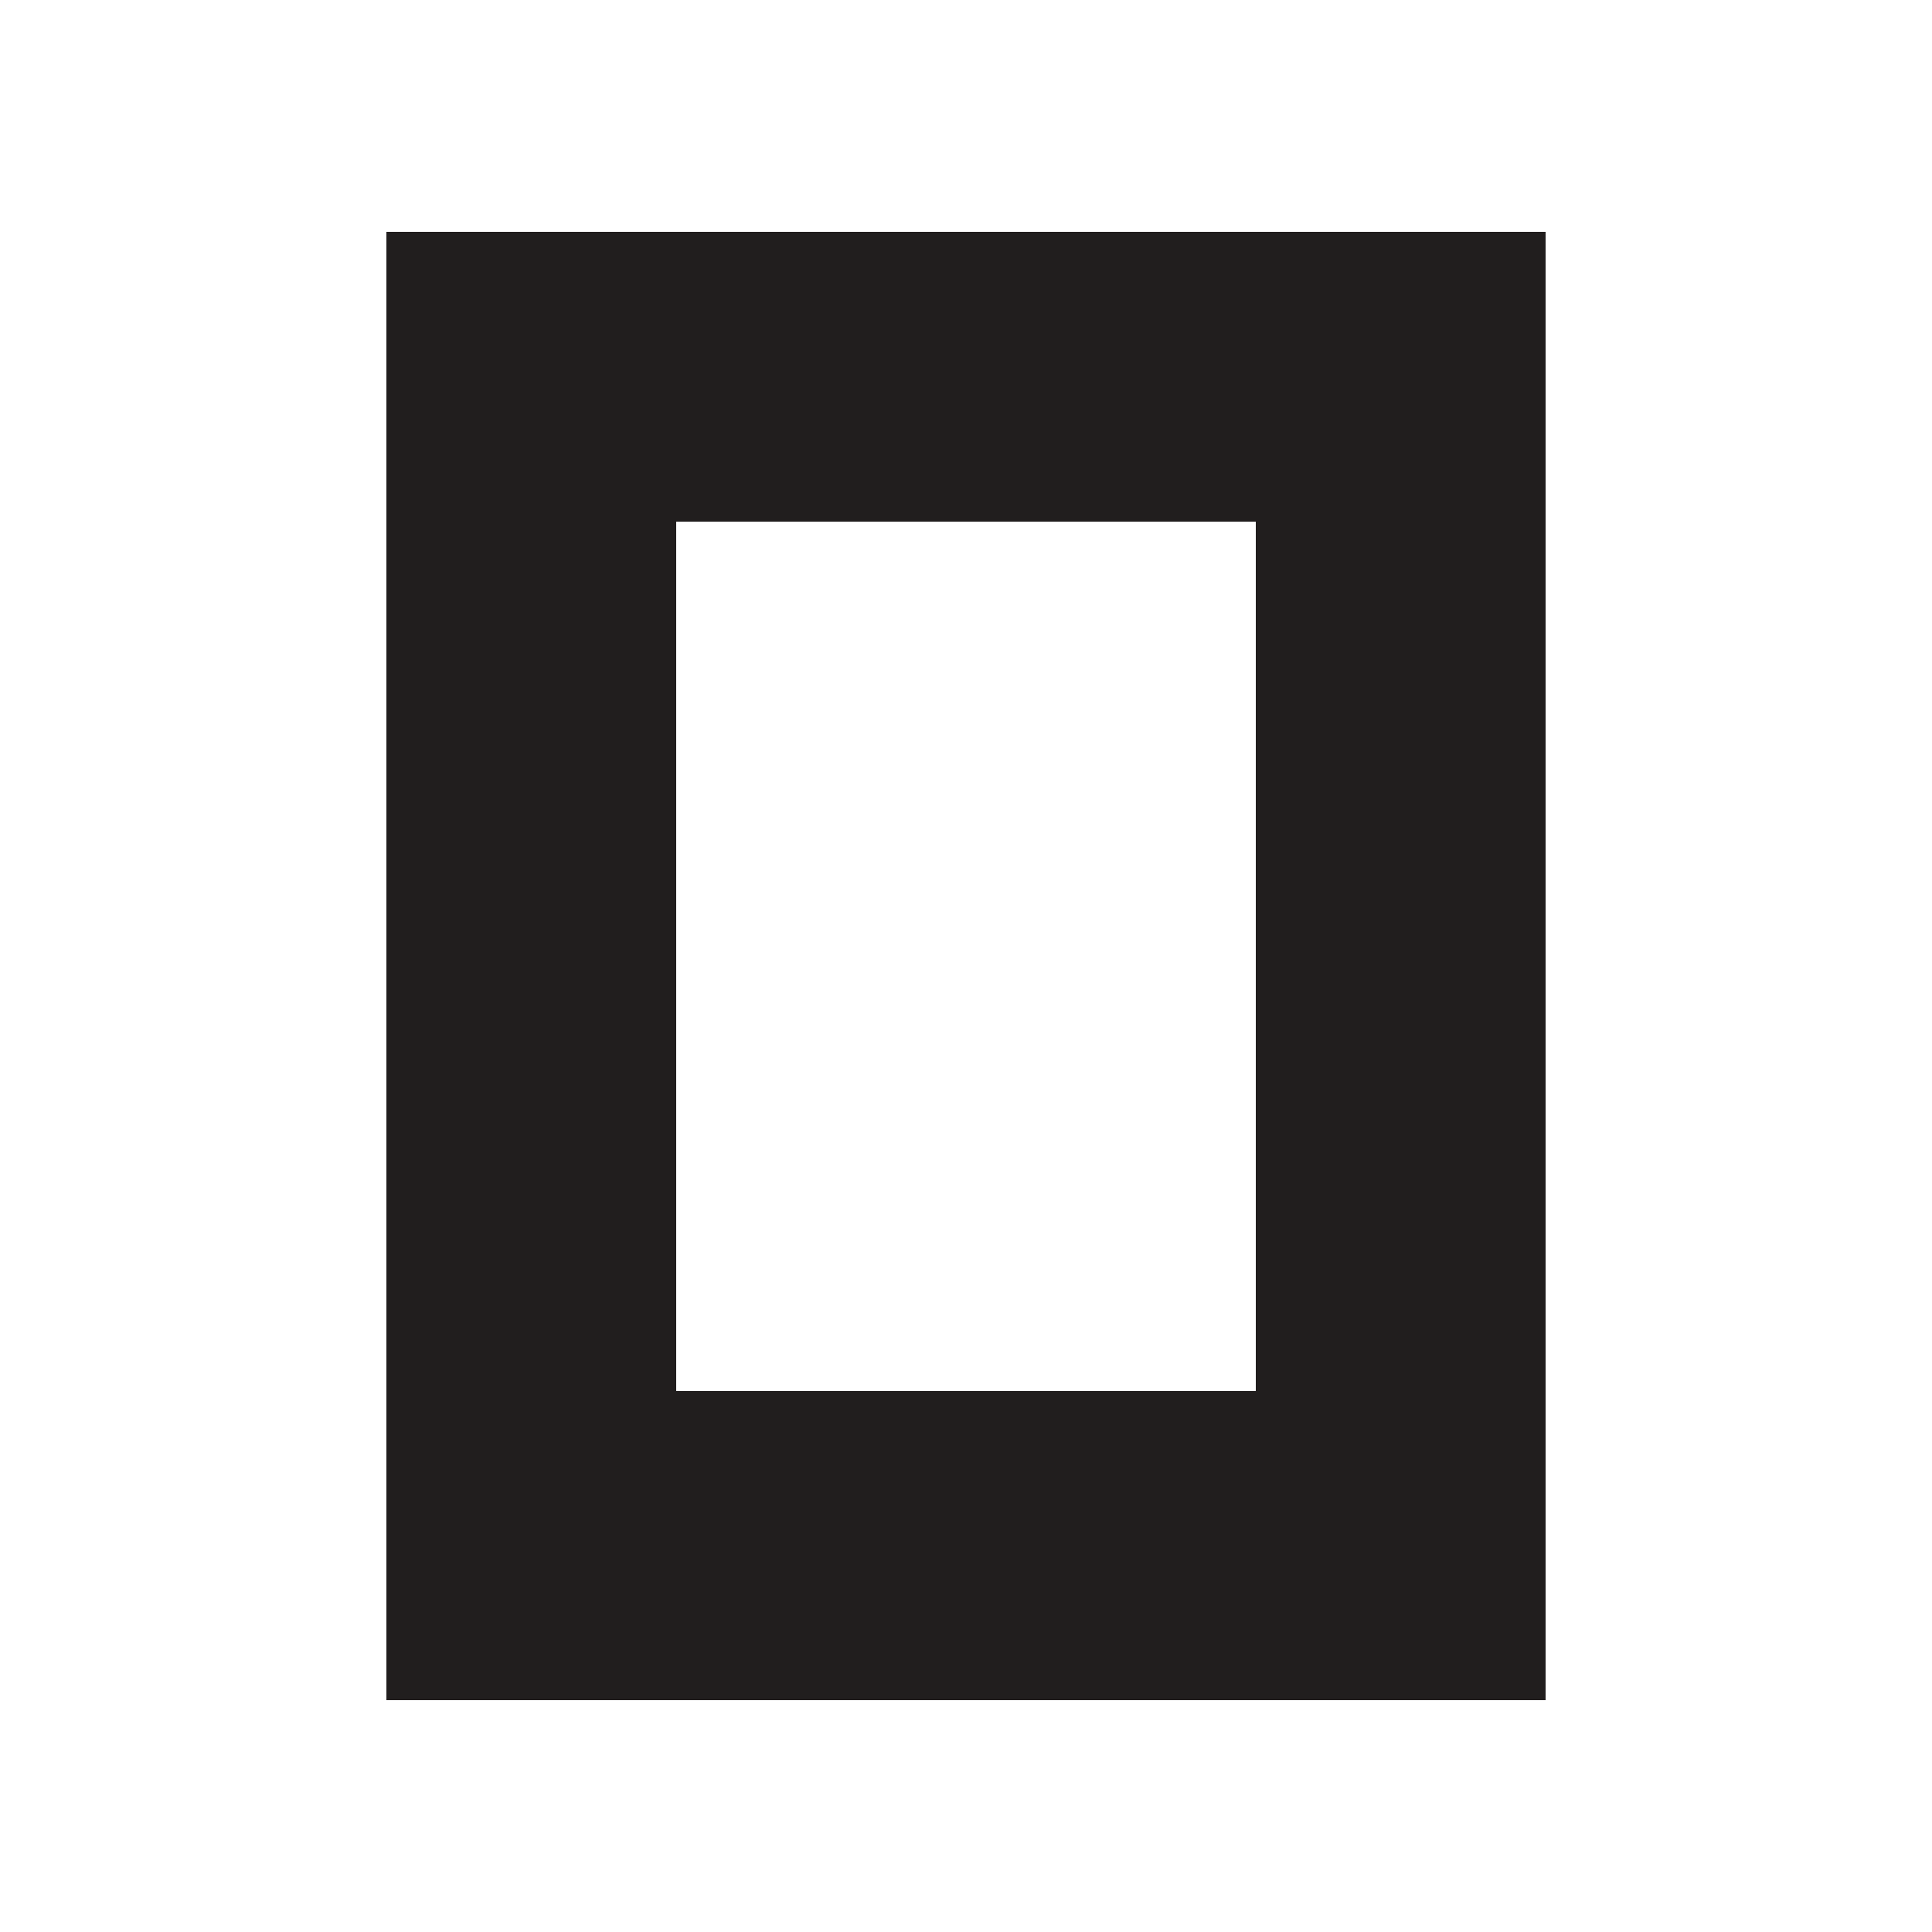
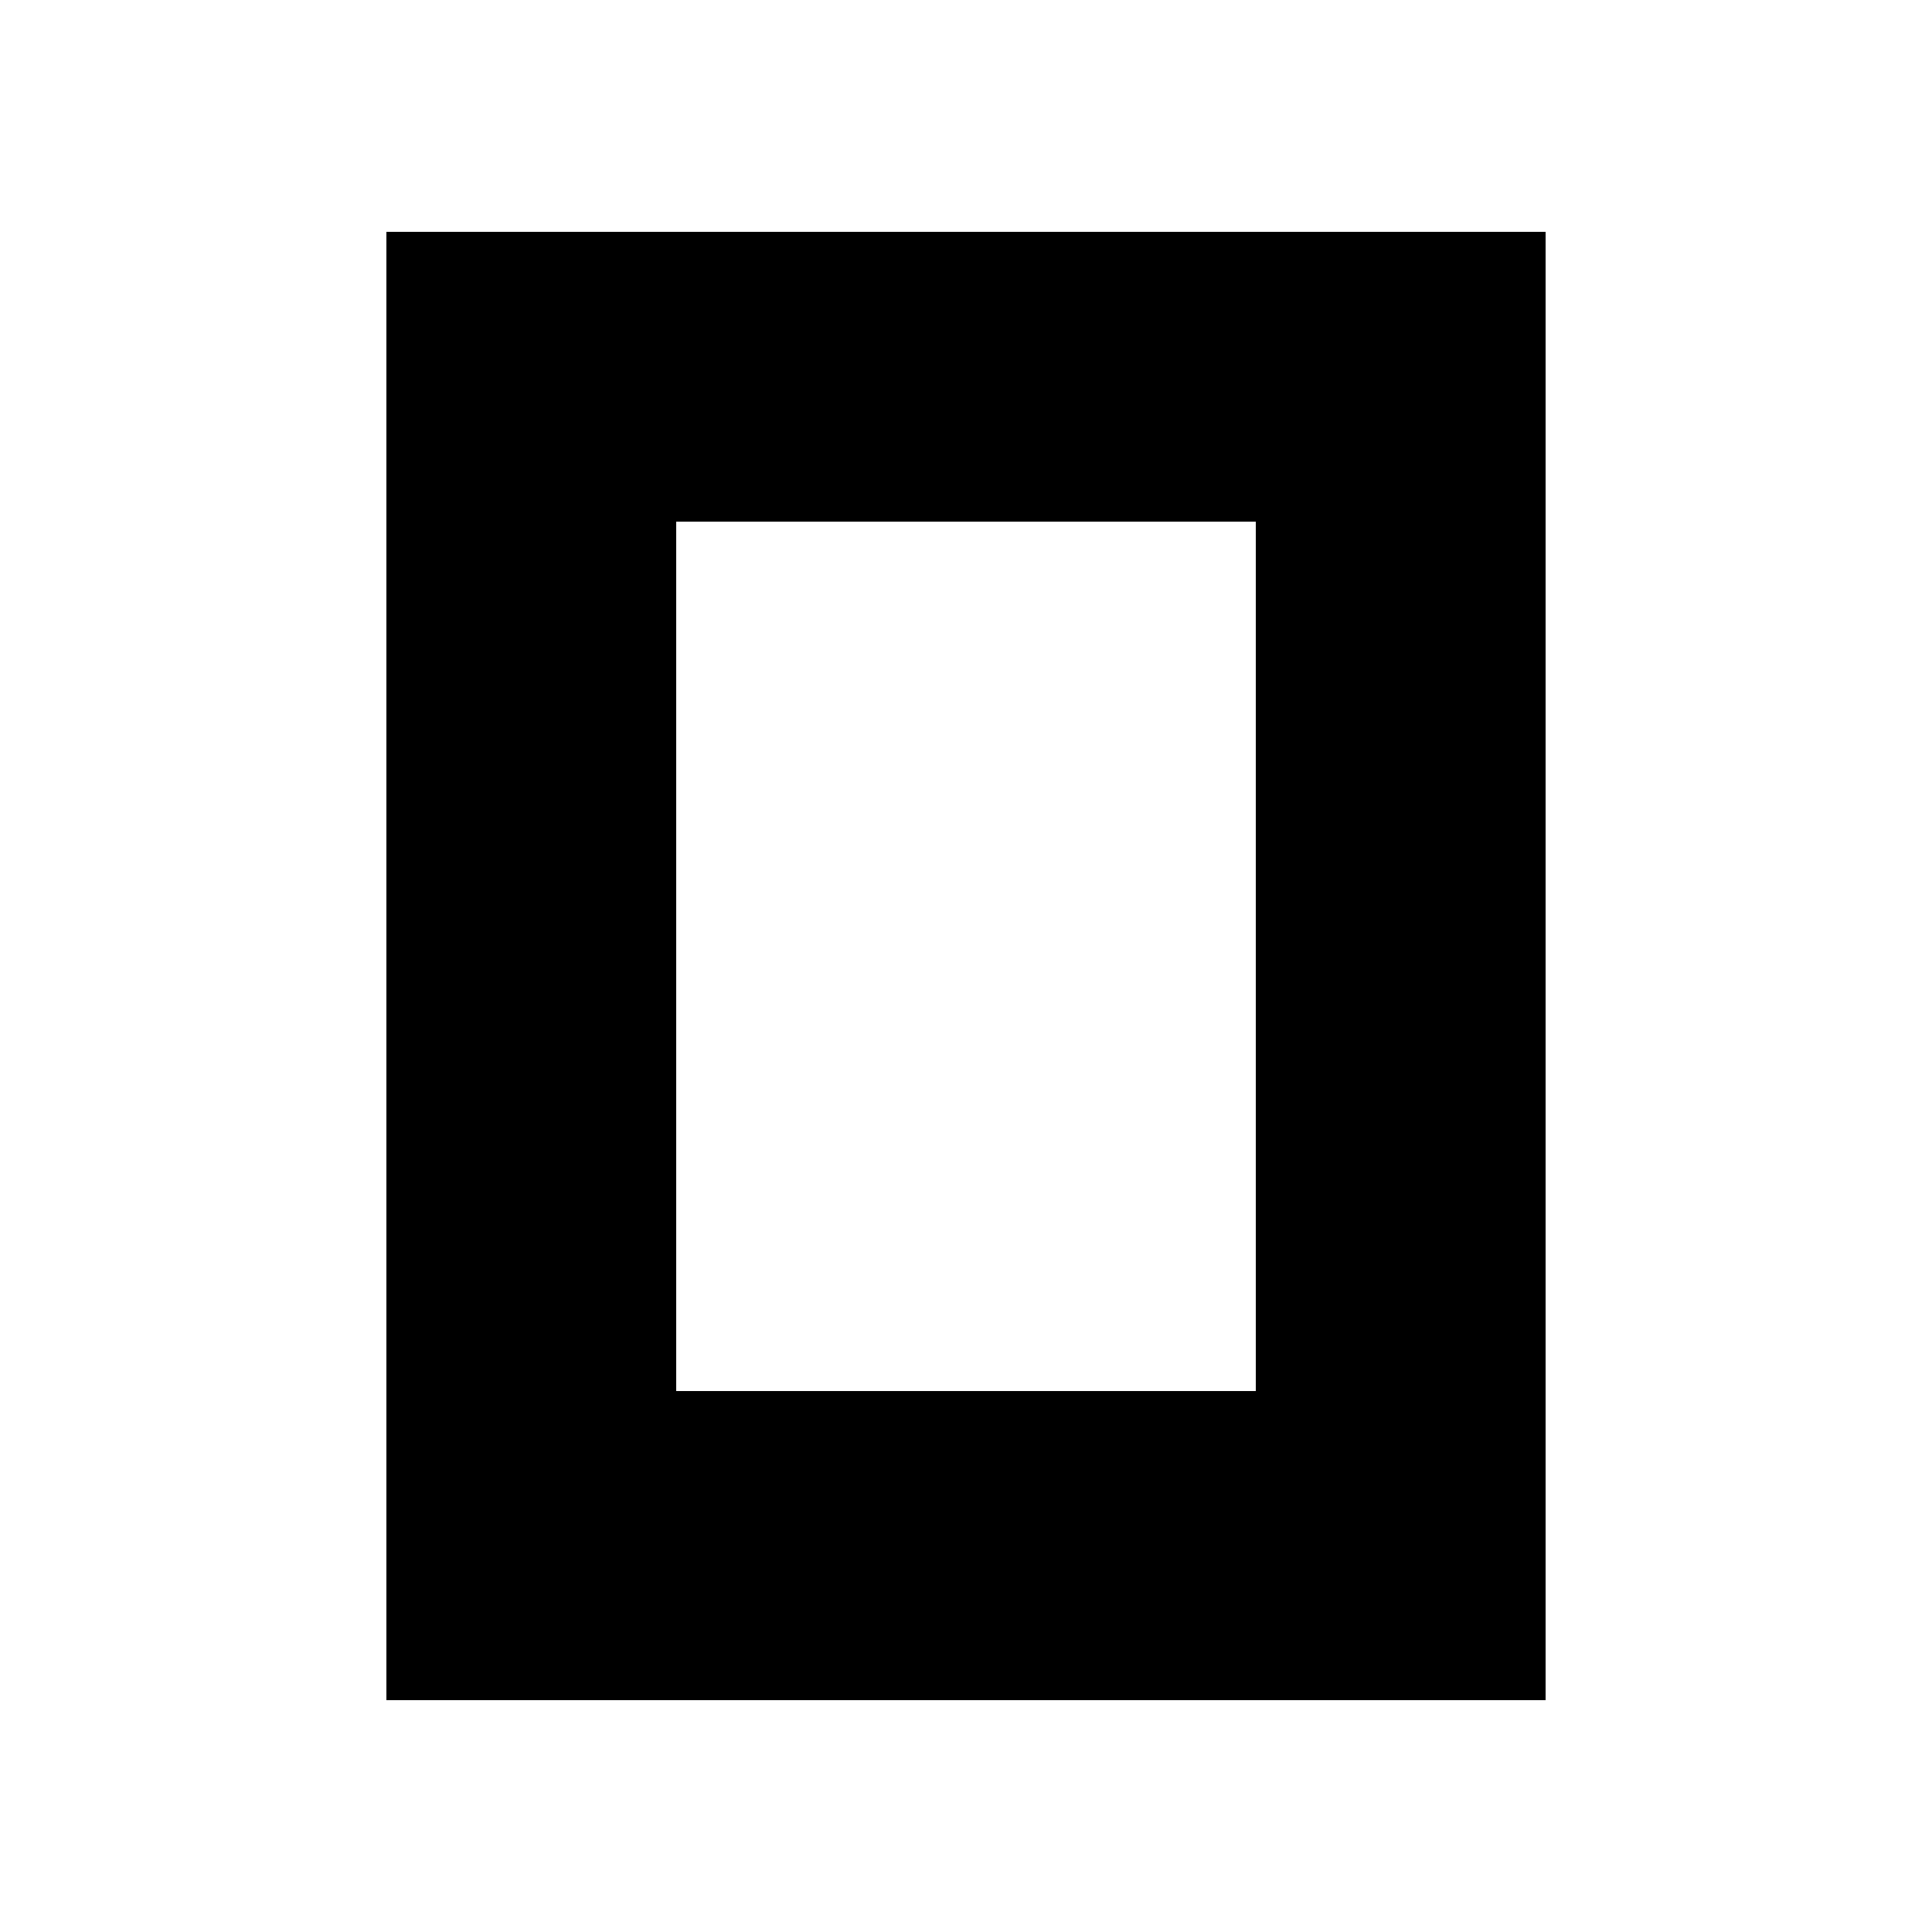
<svg xmlns="http://www.w3.org/2000/svg" width="100" height="100" viewBox="0 0 100 100" fill="none">
-   <path fill-rule="evenodd" clip-rule="evenodd" d="M80 88H20V12H80V88ZM35 27H65V72H35V27Z" fill="#211E1E" />
+   <path fill-rule="evenodd" clip-rule="evenodd" d="M80 88H20V12H80V88ZM35 27H65V72H35V27Z" fill="currentColor" />
</svg>
